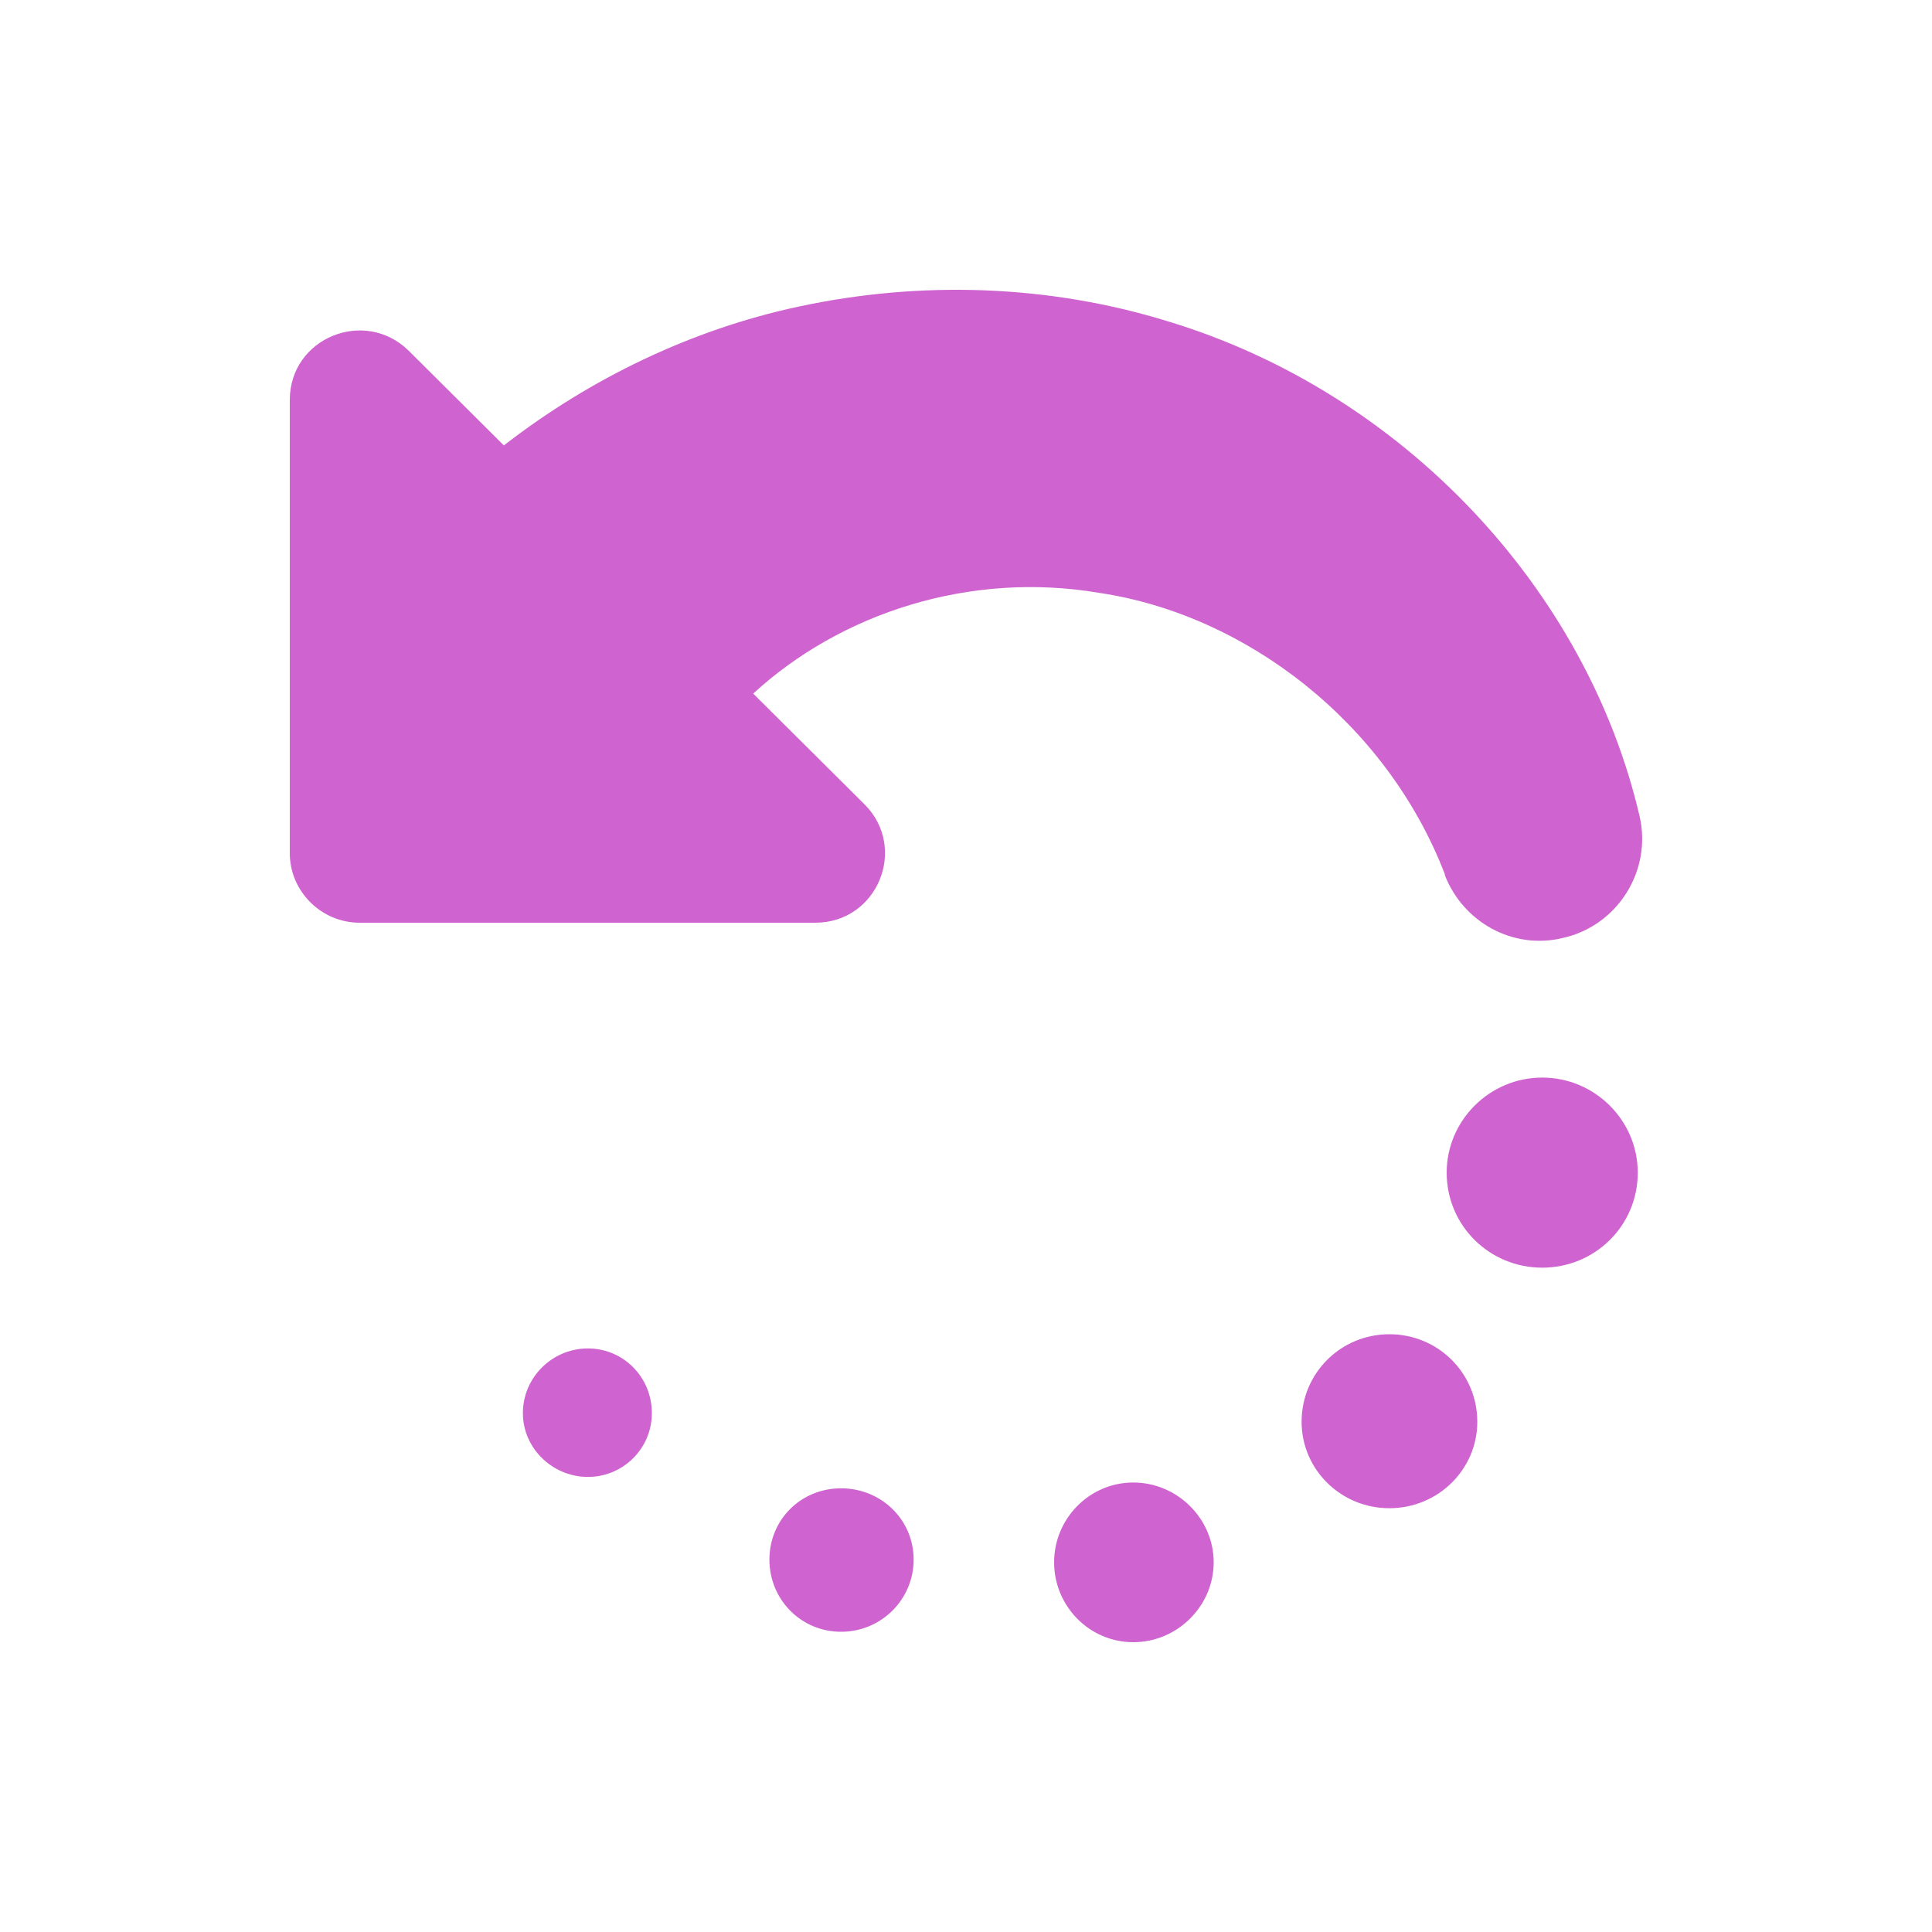
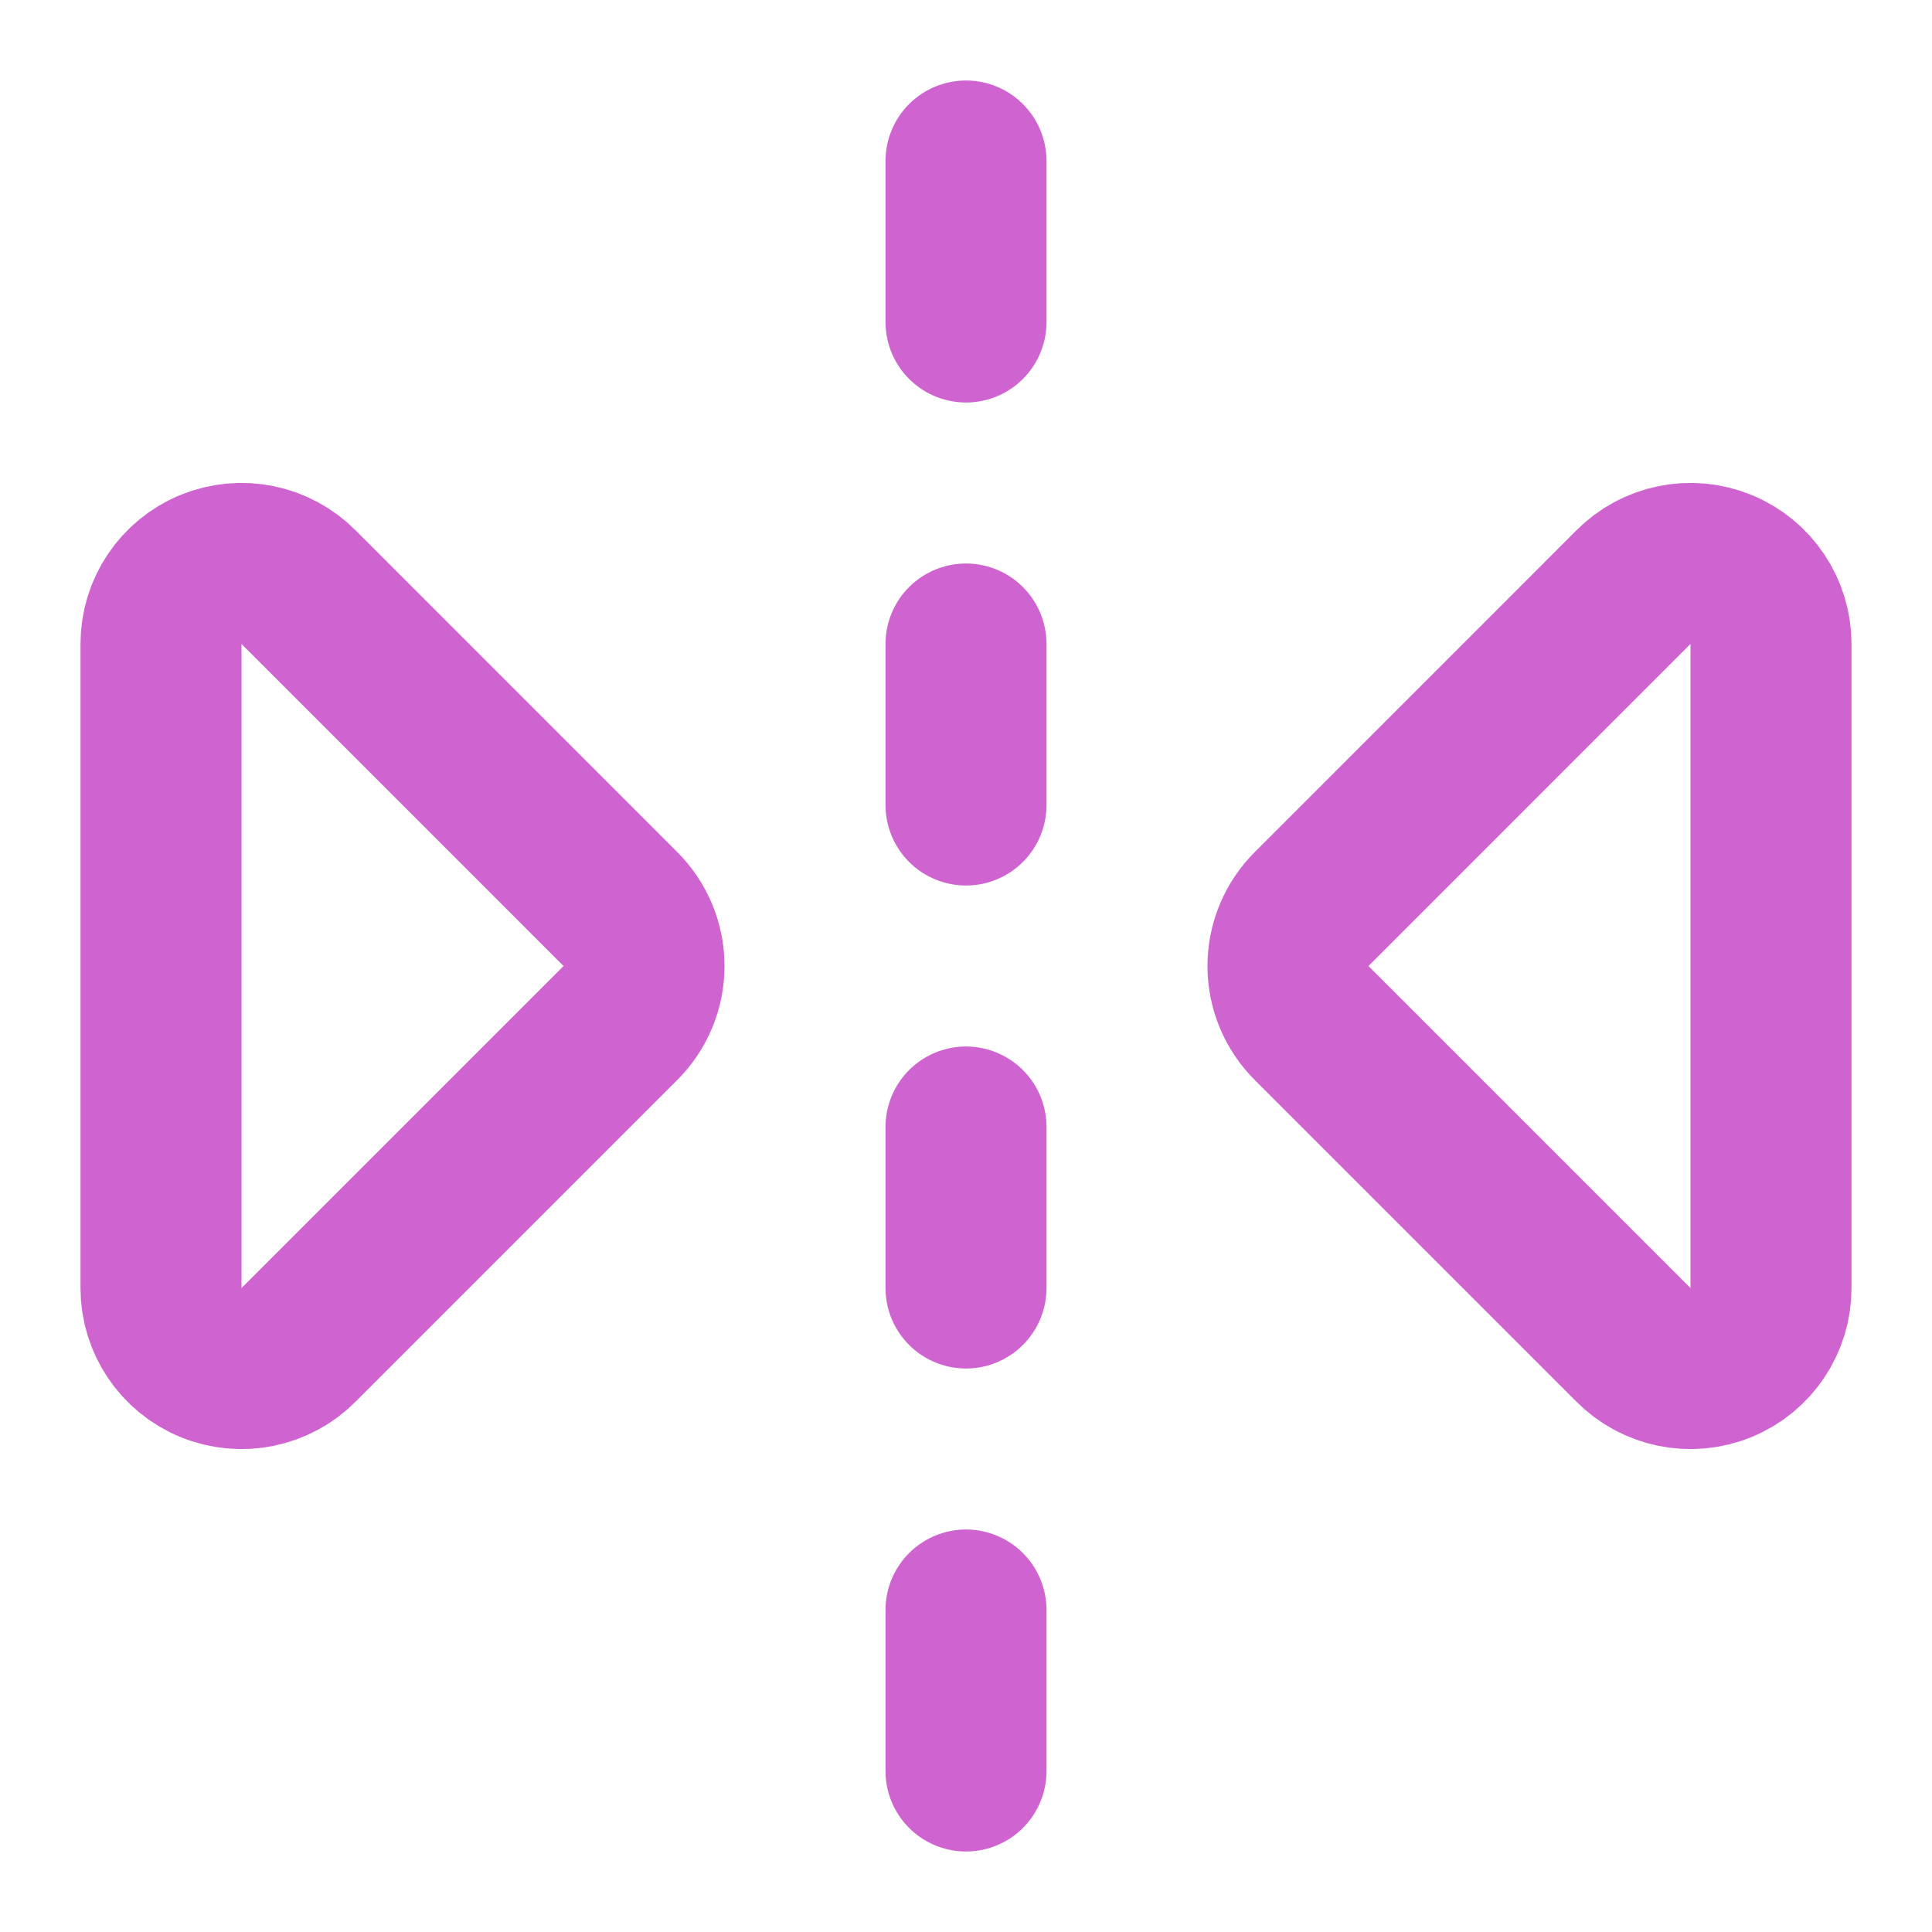
- <svg xmlns="http://www.w3.org/2000/svg" width="20px" height="20px" viewBox="0 0 20 20" version="1.1">
-   <defs />
-   <g id="Page-1" stroke="none" stroke-width="1" fill="none" fill-rule="evenodd">
-     <g id="reverse" fill="#CF63CF">
-       <path d="M6.748,14.629 C6.748,14.993 6.452,15.289 6.086,15.289 C5.72,15.289 5.413,14.993 5.413,14.629 C5.413,14.255 5.72,13.959 6.086,13.959 C6.452,13.959 6.748,14.255 6.748,14.629 Z M11.377,6.137 C10.041,5.911 8.707,6.344 7.797,7.18 L8.954,8.331 C9.399,8.783 9.083,9.552 8.439,9.552 L3.723,9.552 C3.326,9.552 3,9.227 3,8.833 L3,4.14 C3,3.499 3.772,3.185 4.227,3.627 L5.216,4.611 C6.116,3.913 7.163,3.411 8.262,3.175 C9.538,2.9 10.862,2.949 12.079,3.323 C14.531,4.061 16.429,6.108 16.973,8.45 C17.103,9.011 16.747,9.581 16.182,9.709 C15.658,9.837 15.145,9.542 14.957,9.06 L14.957,9.05 C14.354,7.484 12.9,6.363 11.377,6.137 Z M9.458,16.145 C9.458,16.558 9.122,16.892 8.707,16.892 C8.291,16.892 7.965,16.558 7.965,16.145 C7.965,15.731 8.291,15.407 8.707,15.407 C9.122,15.407 9.458,15.731 9.458,16.145 Z M15.293,14.718 C15.293,15.21 14.888,15.613 14.383,15.613 C13.878,15.613 13.474,15.21 13.474,14.718 C13.474,14.216 13.878,13.812 14.383,13.812 C14.888,13.812 15.293,14.216 15.293,14.718 Z M16.954,12.139 C16.954,12.69 16.509,13.123 15.965,13.123 C15.421,13.123 14.976,12.69 14.976,12.139 C14.976,11.598 15.421,11.155 15.965,11.155 C16.509,11.155 16.954,11.598 16.954,12.139 Z M12.564,16.173 C12.564,16.626 12.187,17 11.732,17 C11.277,17 10.912,16.626 10.912,16.173 C10.912,15.721 11.277,15.347 11.732,15.347 C12.187,15.347 12.564,15.721 12.564,16.173 Z" id="Combined-Shape" />
-     </g>
-   </g>
+ <svg xmlns="http://www.w3.org/2000/svg" width="20" height="20" viewBox="0 0 24 24" fill="none" stroke="#CF63CF" stroke-width="2" stroke-linecap="round" stroke-linejoin="round" class="lucide lucide-triangles-centerline-dashed-vertical preview-icon">
+   <path d="M12 14v2" />
+   <path d="M12 20v2" />
+   <path d="M12 2v2" />
+   <path d="M12 8v2" />
+   <path d="M20.288 16.703A1 1 0 0022 16V8a1 1 0 00-1.712-.703l-3.99 3.991a1 1 0 00-.001 1.424z" />
+   <path d="M3.712 16.703A1 1 0 012 16V8a1 1 0 011.712-.703l3.99 3.991a1 1 0 01.001 1.424z" />
</svg>
